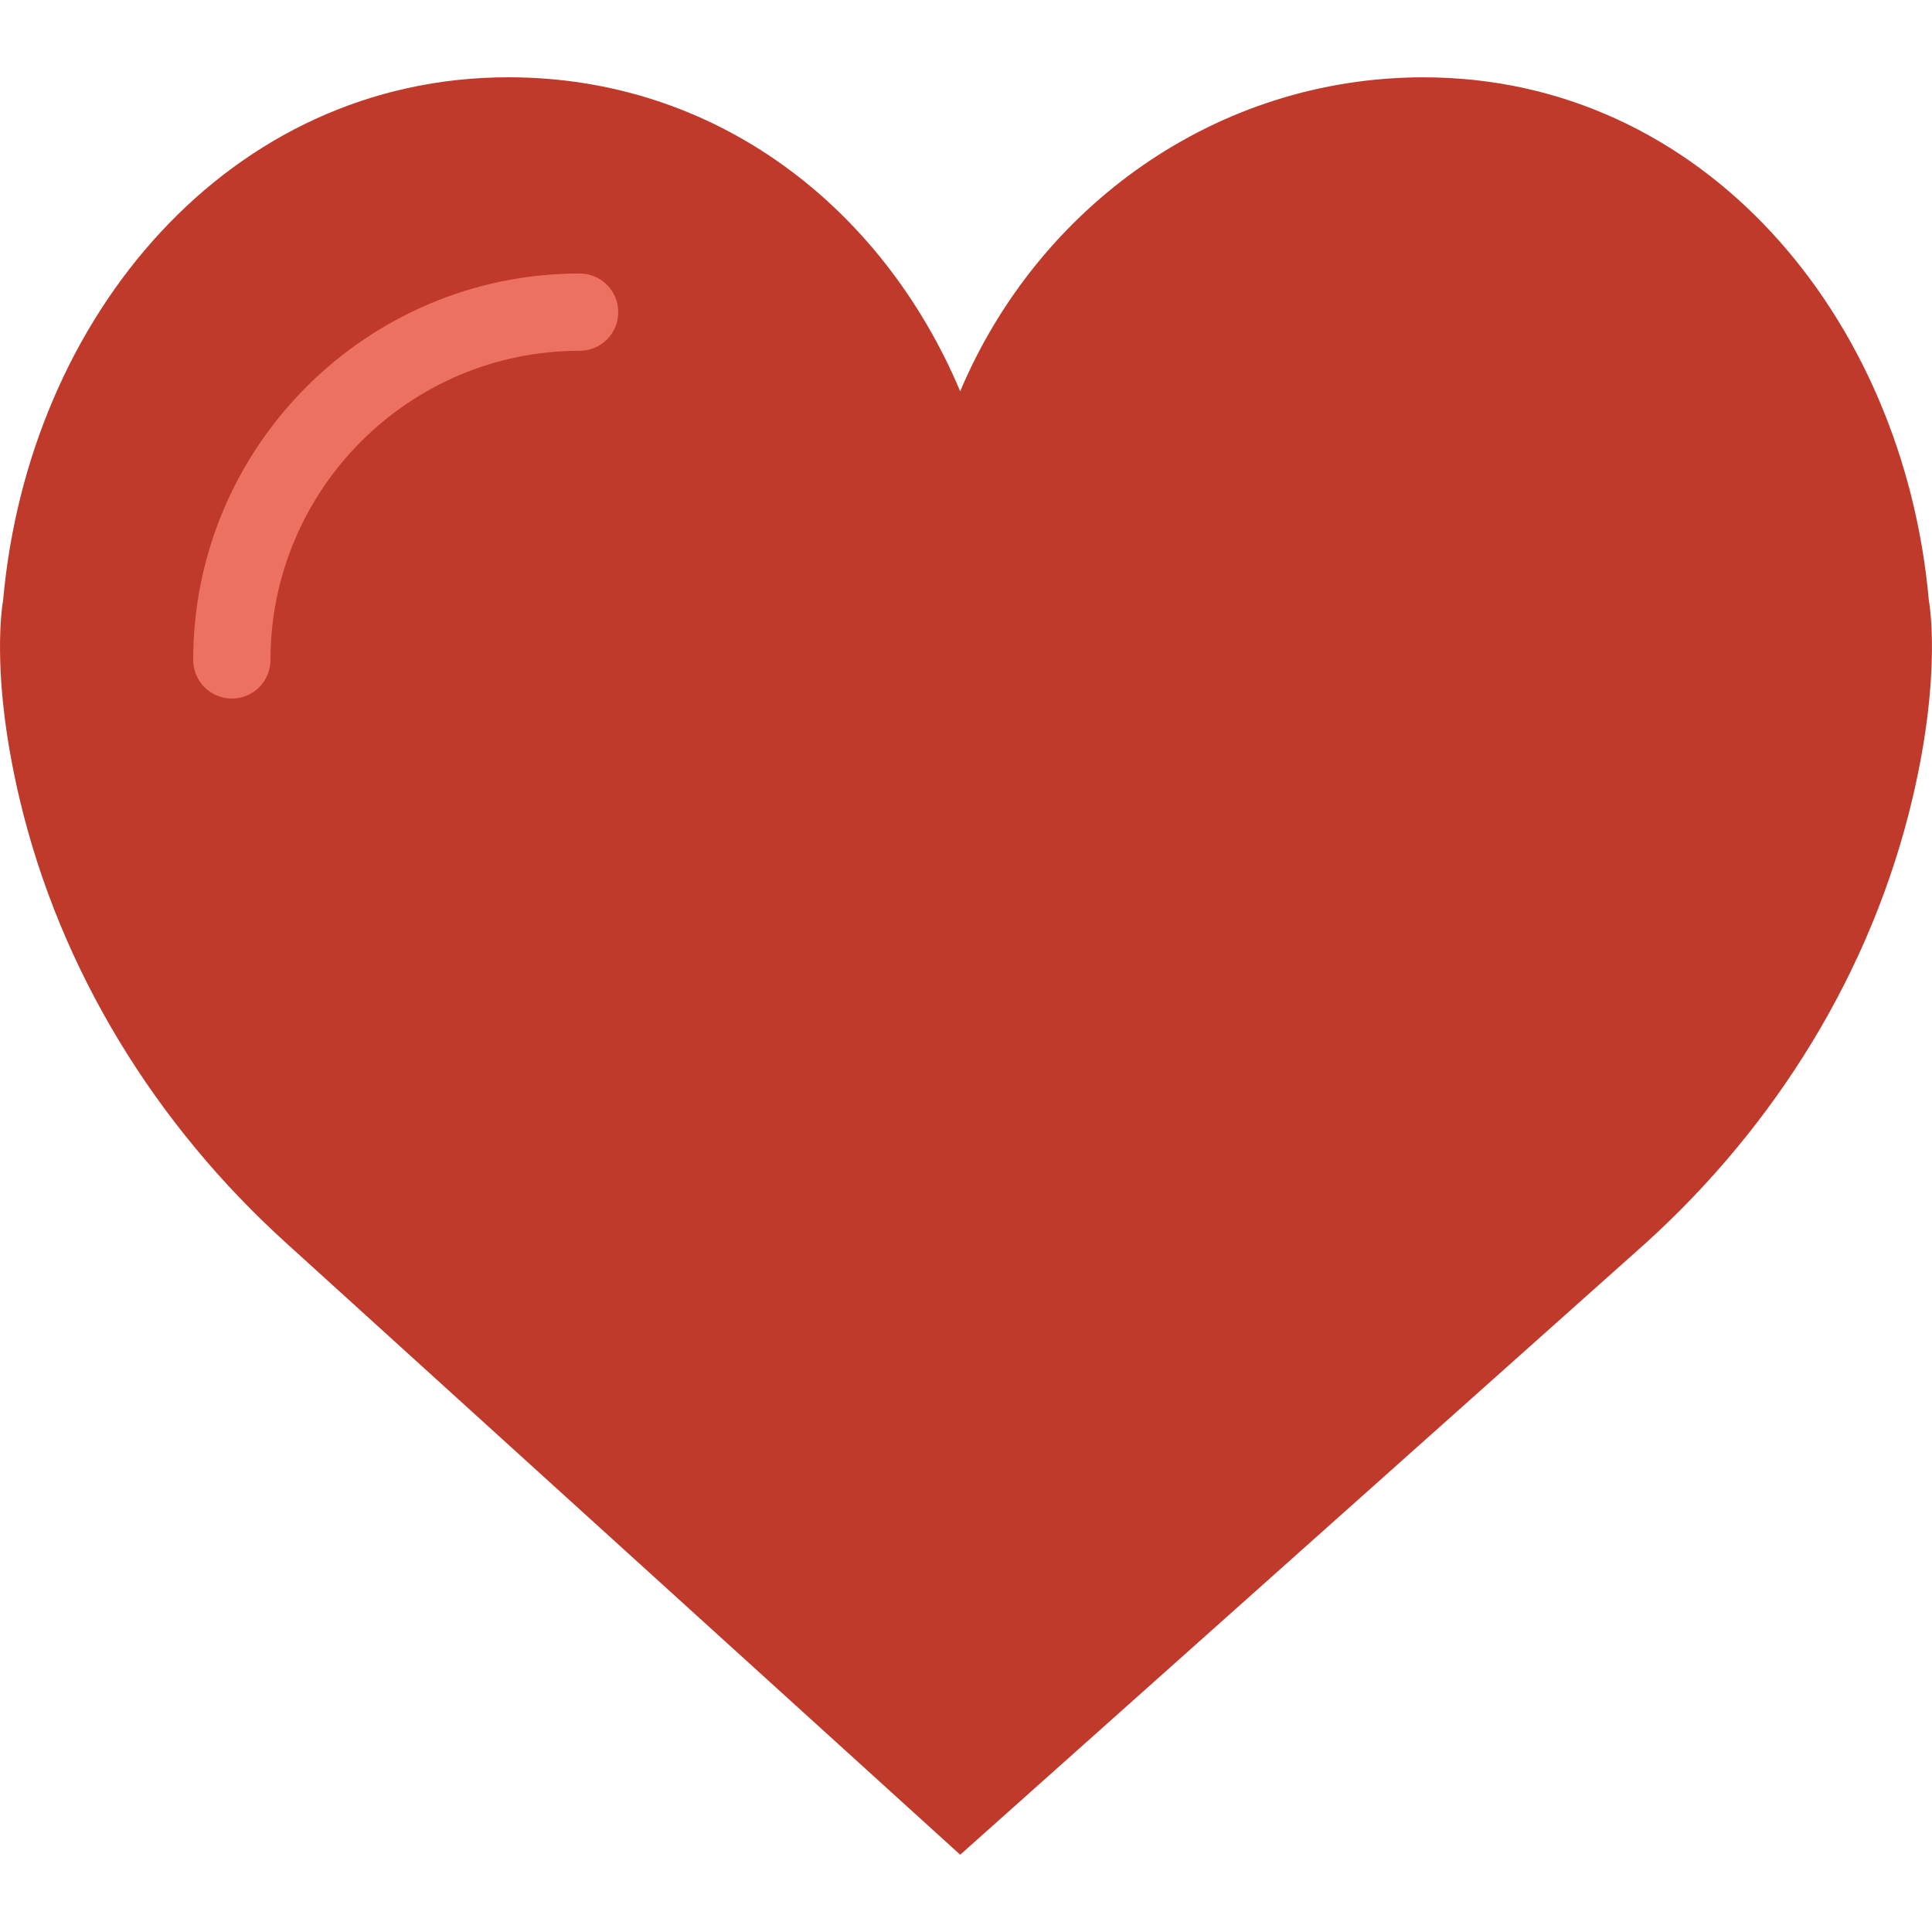
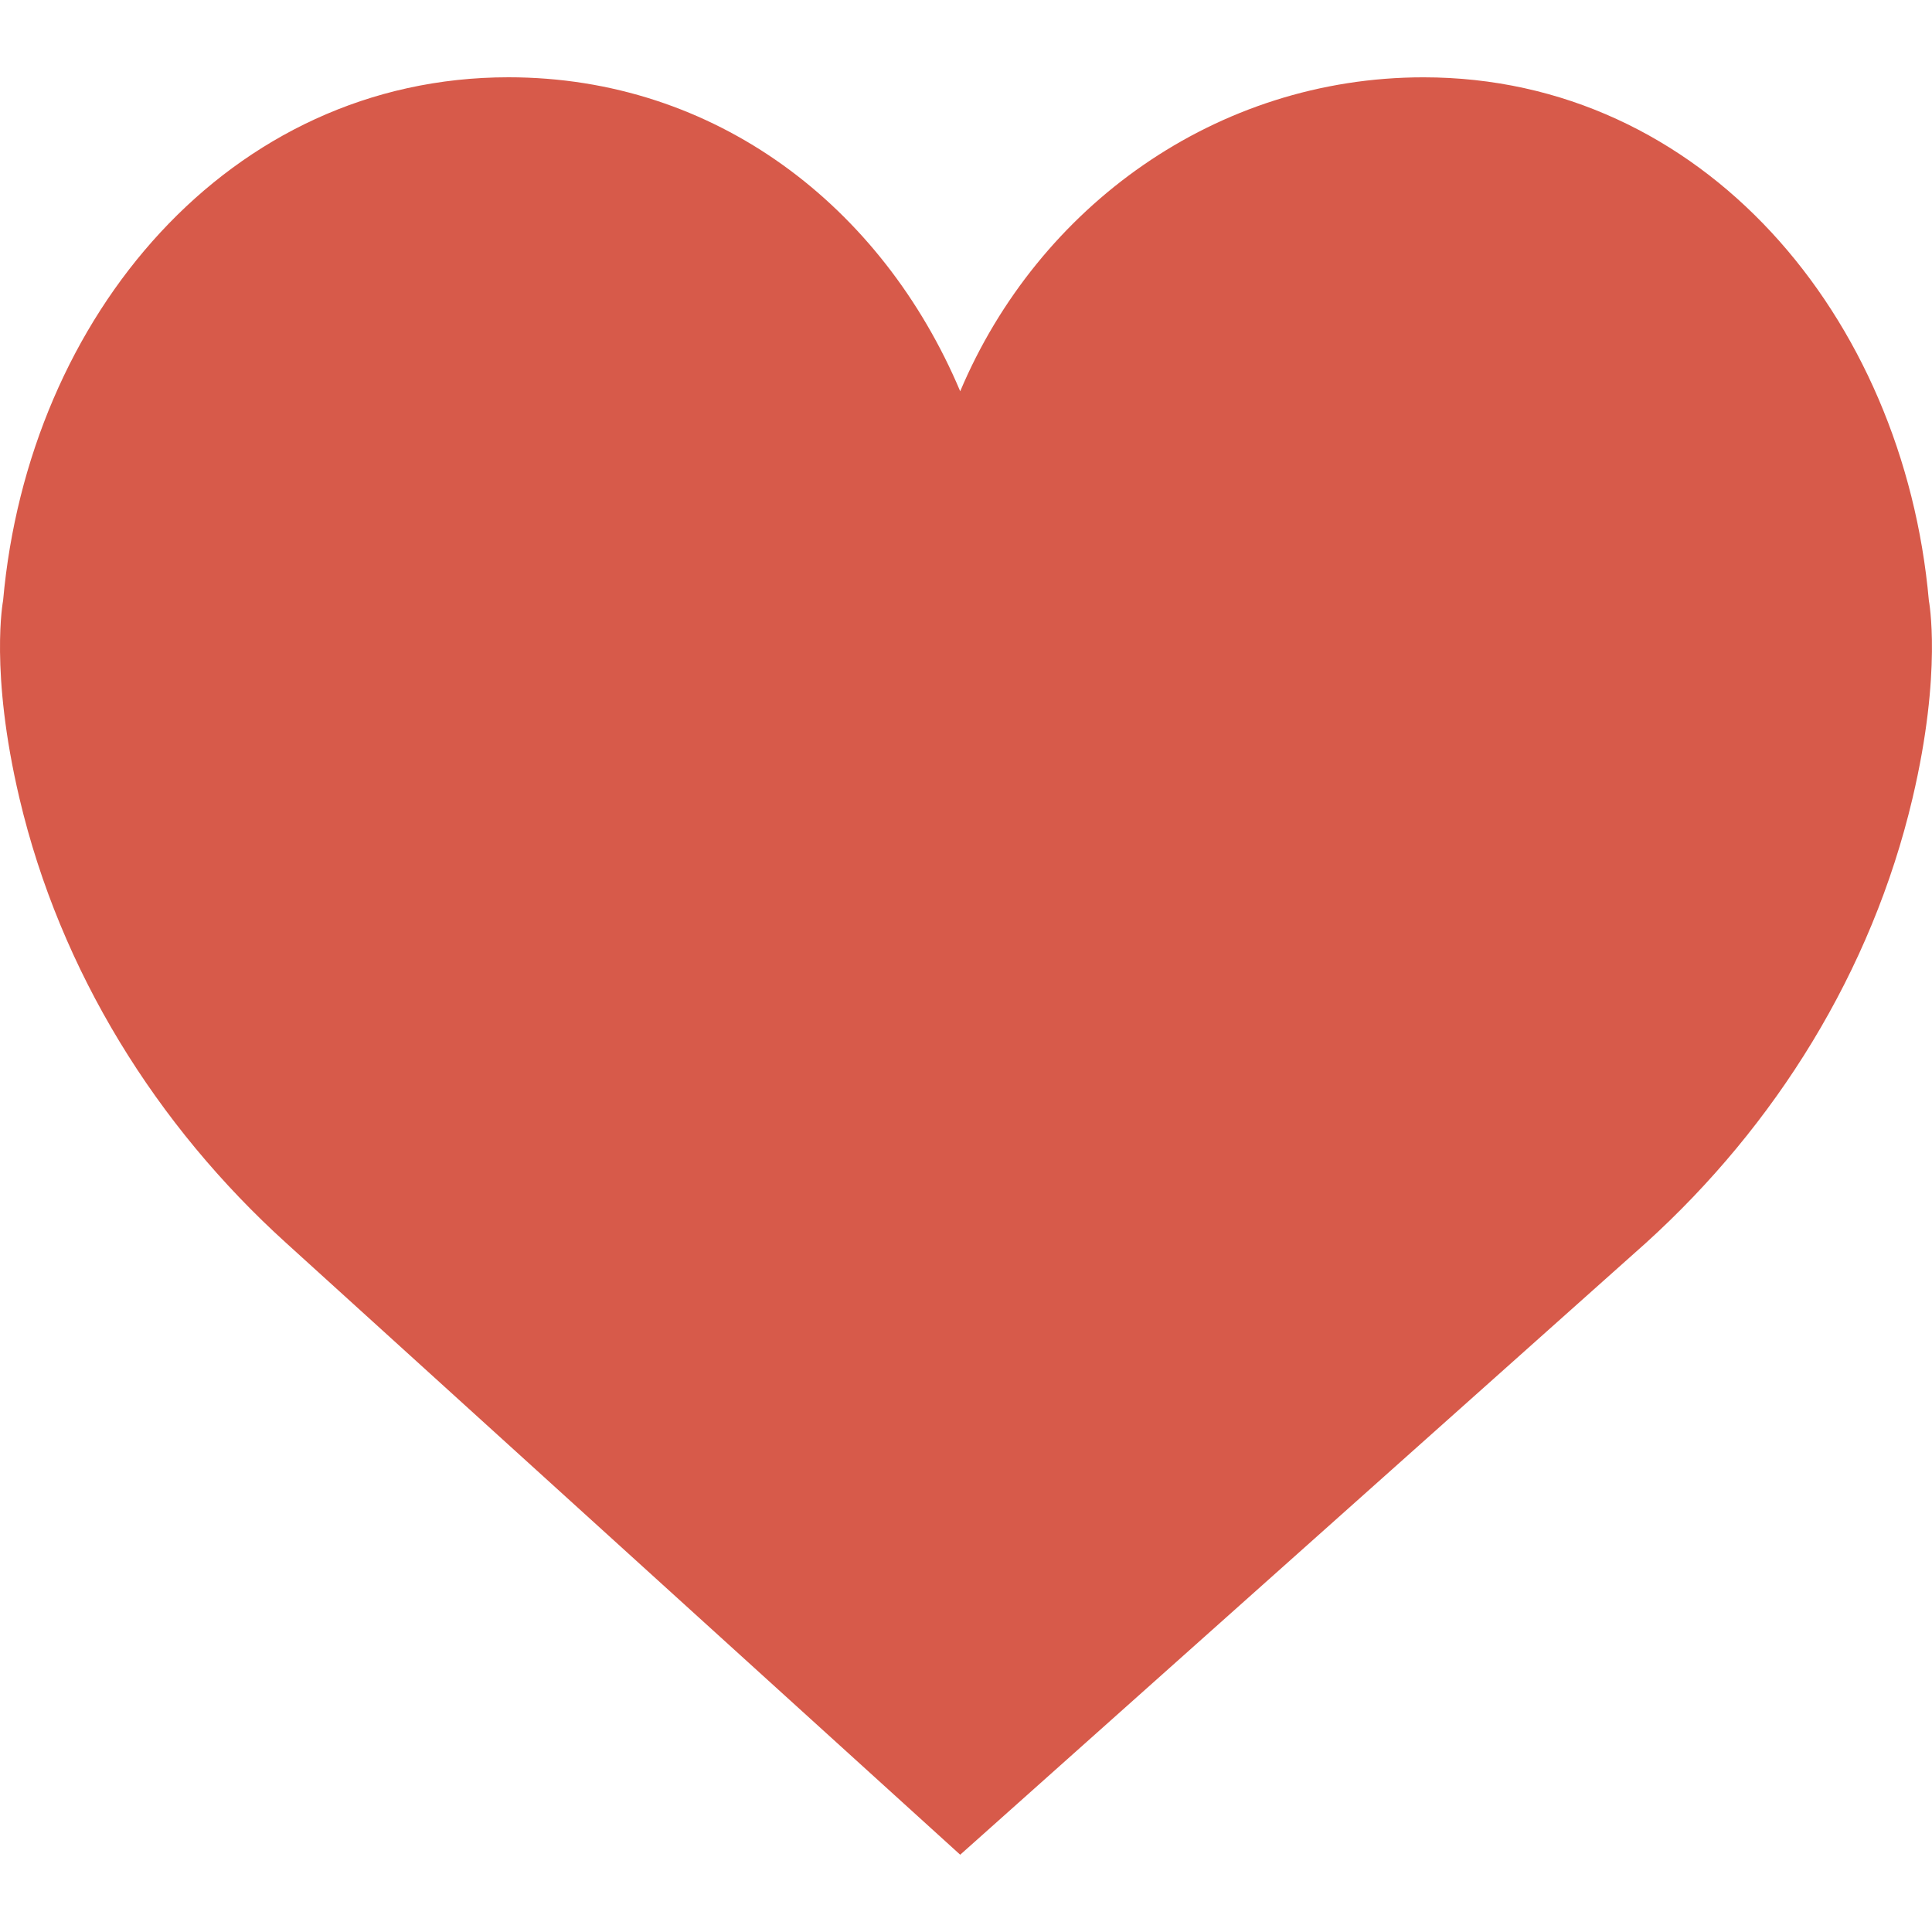
<svg xmlns="http://www.w3.org/2000/svg" version="1.1" id="Capa_1" x="0px" y="0px" viewBox="0 0 50 50" style="enable-background:new 0 0 50 50;" xml:space="preserve">
-   <path style="fill:#C03A2B;" d="M24.85,10.126c2.018-4.783,6.628-8.125,11.99-8.125c7.223,0,12.425,6.179,13.079,13.543  c0,0,0.353,1.828-0.424,5.119c-1.058,4.482-3.545,8.464-6.898,11.503L24.85,48L7.402,32.165c-3.353-3.038-5.84-7.021-6.898-11.503  c-0.777-3.291-0.424-5.119-0.424-5.119C0.734,8.179,5.936,2,13.159,2C18.522,2,22.832,5.343,24.85,10.126z" />
-   <path style="fill:#ED7161;" d="M6,18.078c-0.553,0-1-0.447-1-1c0-5.514,4.486-10,10-10c0.553,0,1,0.447,1,1s-0.447,1-1,1  c-4.411,0-8,3.589-8,8C7,17.631,6.553,18.078,6,18.078z" />
+   <path style="fill:#D75A4A;" d="M24.85,10.126c2.018-4.783,6.628-8.125,11.99-8.125c7.223,0,12.425,6.179,13.079,13.543  c0,0,0.353,1.828-0.424,5.119c-1.058,4.482-3.545,8.464-6.898,11.503L24.85,48L7.402,32.165c-3.353-3.038-5.84-7.021-6.898-11.503  c-0.777-3.291-0.424-5.119-0.424-5.119C0.734,8.179,5.936,2,13.159,2C18.522,2,22.832,5.343,24.85,10.126z" />
  <g>
</g>
  <g>
</g>
  <g>
</g>
  <g>
</g>
  <g>
</g>
  <g>
</g>
  <g>
</g>
  <g>
</g>
  <g>
</g>
  <g>
</g>
  <g>
</g>
  <g>
</g>
  <g>
</g>
  <g>
</g>
  <g>
</g>
</svg>
